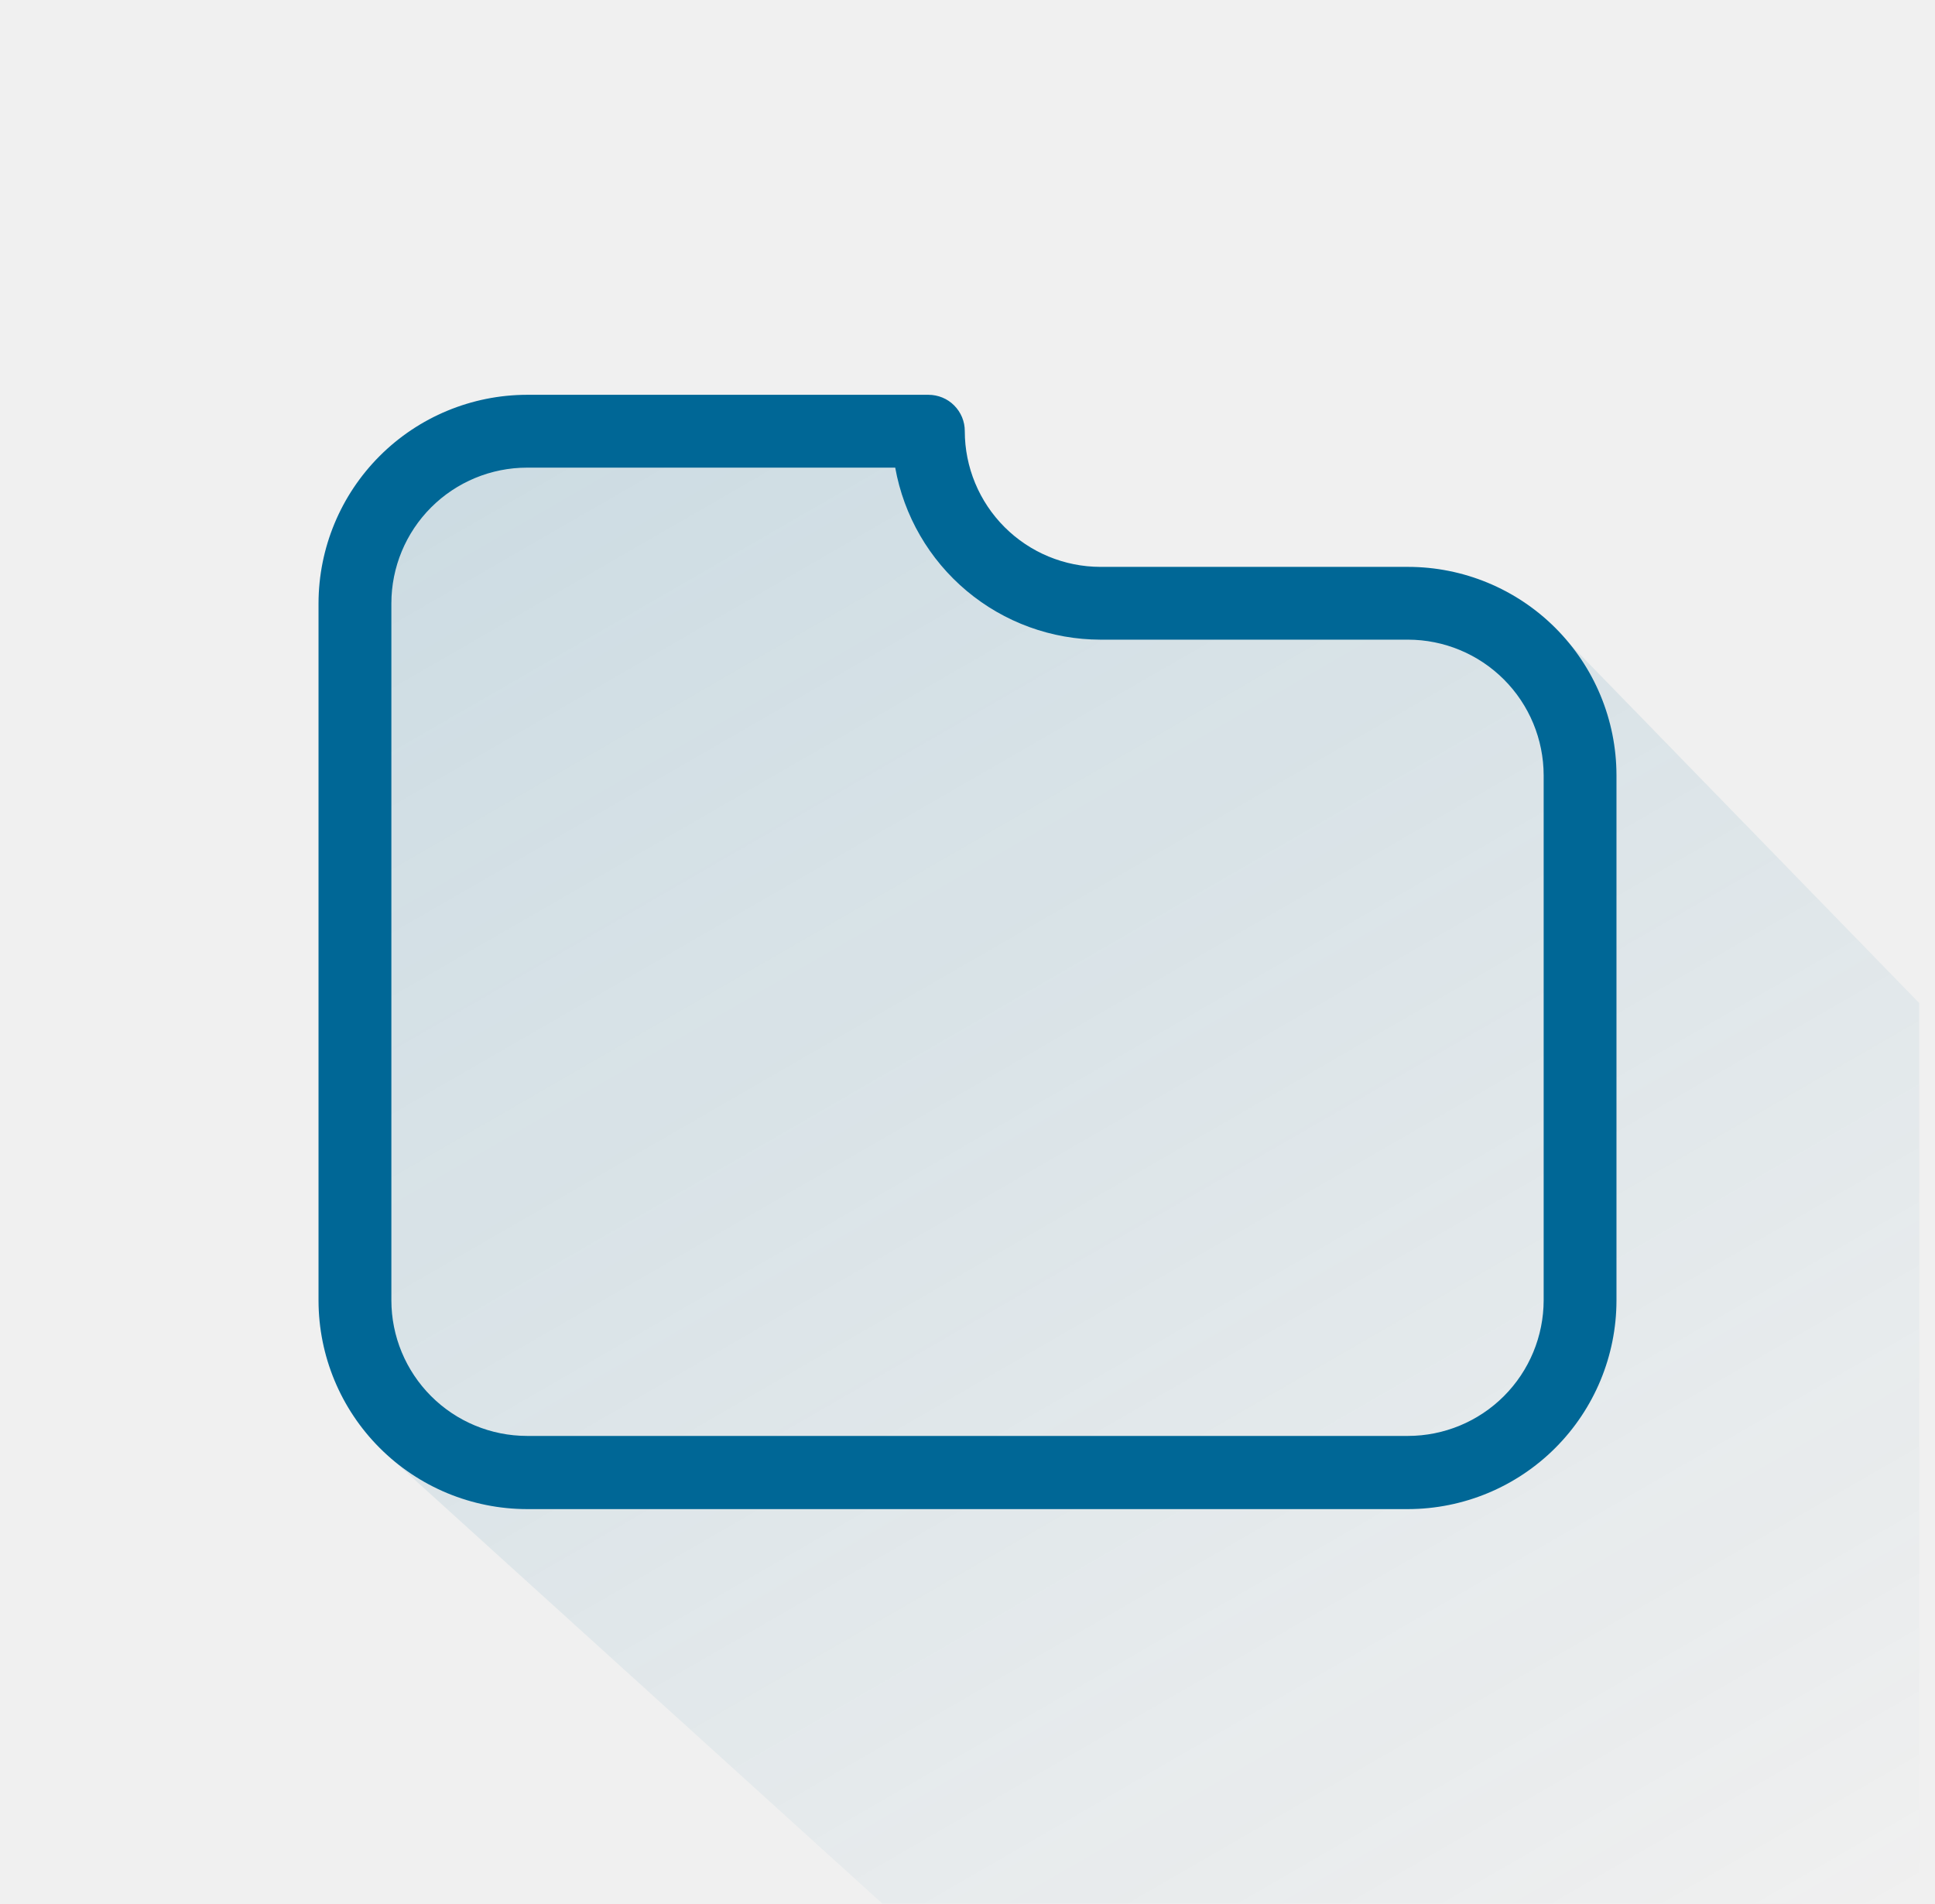
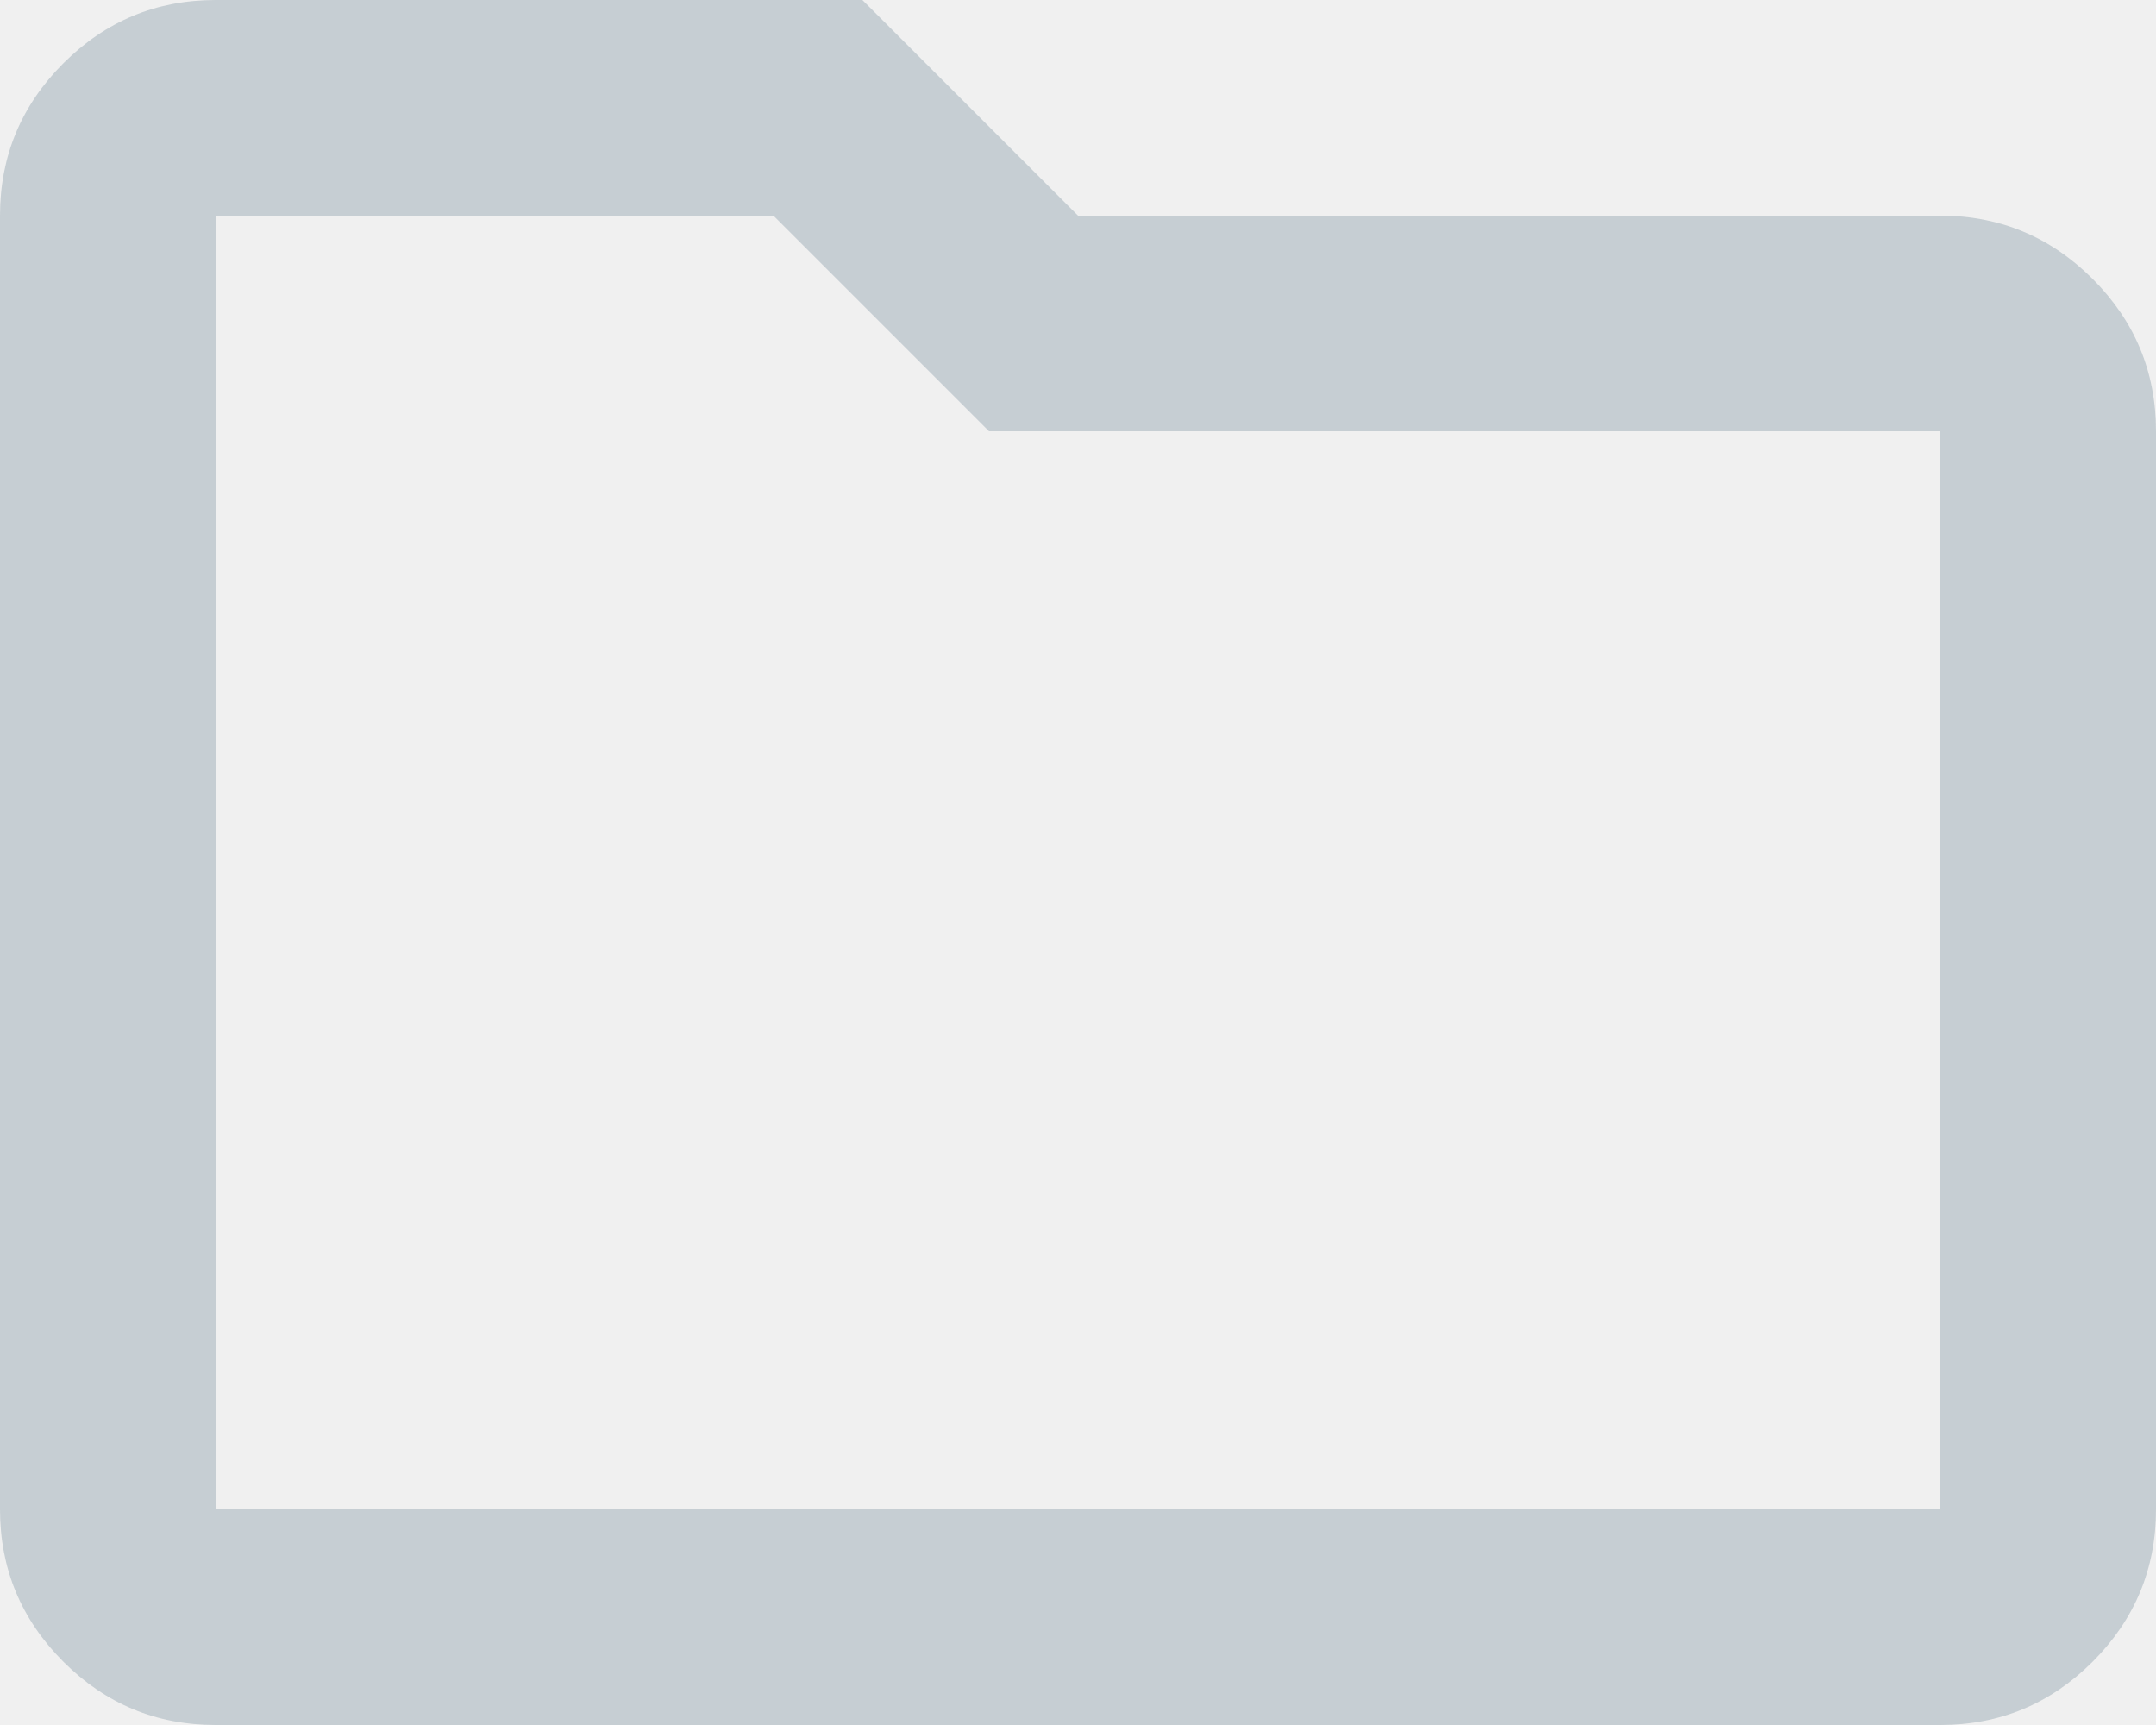
- <svg xmlns="http://www.w3.org/2000/svg" width="62" height="61" viewBox="0 0 62 61" fill="none">
-   <g clip-path="url(#clip0_2921_21341)">
-     <path opacity="0.15" d="M12.54 46.737L28.276 60.998H61.498V32.144L49.461 19.772L35.079 19.062C35.079 19.062 31.565 18.913 30.444 16.296C29.323 13.68 19.824 13.673 19.824 13.673C19.824 13.673 11.079 12.857 10.854 18.764C10.63 24.67 12.536 46.737 12.536 46.737" fill="url(#paint0_linear_2921_21341)" />
-     <path d="M45.114 18.164H35.261C34.108 18.163 33.003 17.705 32.188 16.89C31.373 16.075 30.914 14.969 30.913 13.817C30.914 13.663 30.884 13.511 30.826 13.37C30.767 13.228 30.681 13.099 30.573 12.991C30.465 12.882 30.336 12.796 30.194 12.738C30.052 12.68 29.9 12.65 29.747 12.65H16.887C15.116 12.653 13.418 13.358 12.166 14.61C10.914 15.862 10.209 17.56 10.206 19.331V41.675C10.209 43.446 10.914 45.143 12.166 46.395C13.418 47.648 15.116 48.352 16.887 48.355H45.114C46.884 48.352 48.582 47.648 49.834 46.395C51.086 45.143 51.791 43.446 51.794 41.675V24.836C51.791 23.066 51.086 21.369 49.834 20.118C48.581 18.867 46.884 18.164 45.114 18.164V18.164ZM49.461 41.663C49.459 42.816 49.001 43.921 48.186 44.736C47.371 45.551 46.266 46.009 45.114 46.01H16.887C15.734 46.009 14.629 45.551 13.814 44.736C12.999 43.921 12.54 42.816 12.54 41.663V19.331C12.541 18.178 12.999 17.073 13.814 16.258C14.629 15.443 15.734 14.985 16.887 14.984H28.684C28.961 16.528 29.771 17.926 30.973 18.933C32.175 19.941 33.693 20.494 35.261 20.496H45.114C46.266 20.497 47.371 20.956 48.186 21.771C49.001 22.585 49.459 23.691 49.461 24.843V41.663Z" fill="#006796" />
-   </g>
-   <defs>
-     <linearGradient id="paint0_linear_2921_21341" x1="52.475" y1="66.21" x2="20.425" y2="10.695" gradientUnits="userSpaceOnUse">
-       <stop stop-color="#006796" stop-opacity="0" />
-       <stop offset="1" stop-color="#006796" />
-     </linearGradient>
-     <clipPath id="clip0_2921_21341">
-       <rect width="61" height="61" fill="white" transform="translate(0.5)" />
-     </clipPath>
-   </defs>
+ <svg xmlns="http://www.w3.org/2000/svg" width="30" height="24" viewBox="0 0 30 24" fill="none">
+   <path d="M3 24C2.175 24 1.469 23.706 0.881 23.119C0.294 22.531 0 21.825 0 21V3C0 2.175 0.294 1.469 0.881 0.881C1.469 0.294 2.175 0 3 0H12L15 3H27C27.825 3 28.531 3.294 29.119 3.881C29.706 4.469 30 5.175 30 6V21C30 21.825 29.706 22.531 29.119 23.119C28.531 23.706 27.825 24 27 24H3ZM3 3V21H27V6H13.762L10.762 3H3Z" fill="#AAB7C0" fill-opacity="0.6" />
</svg>
